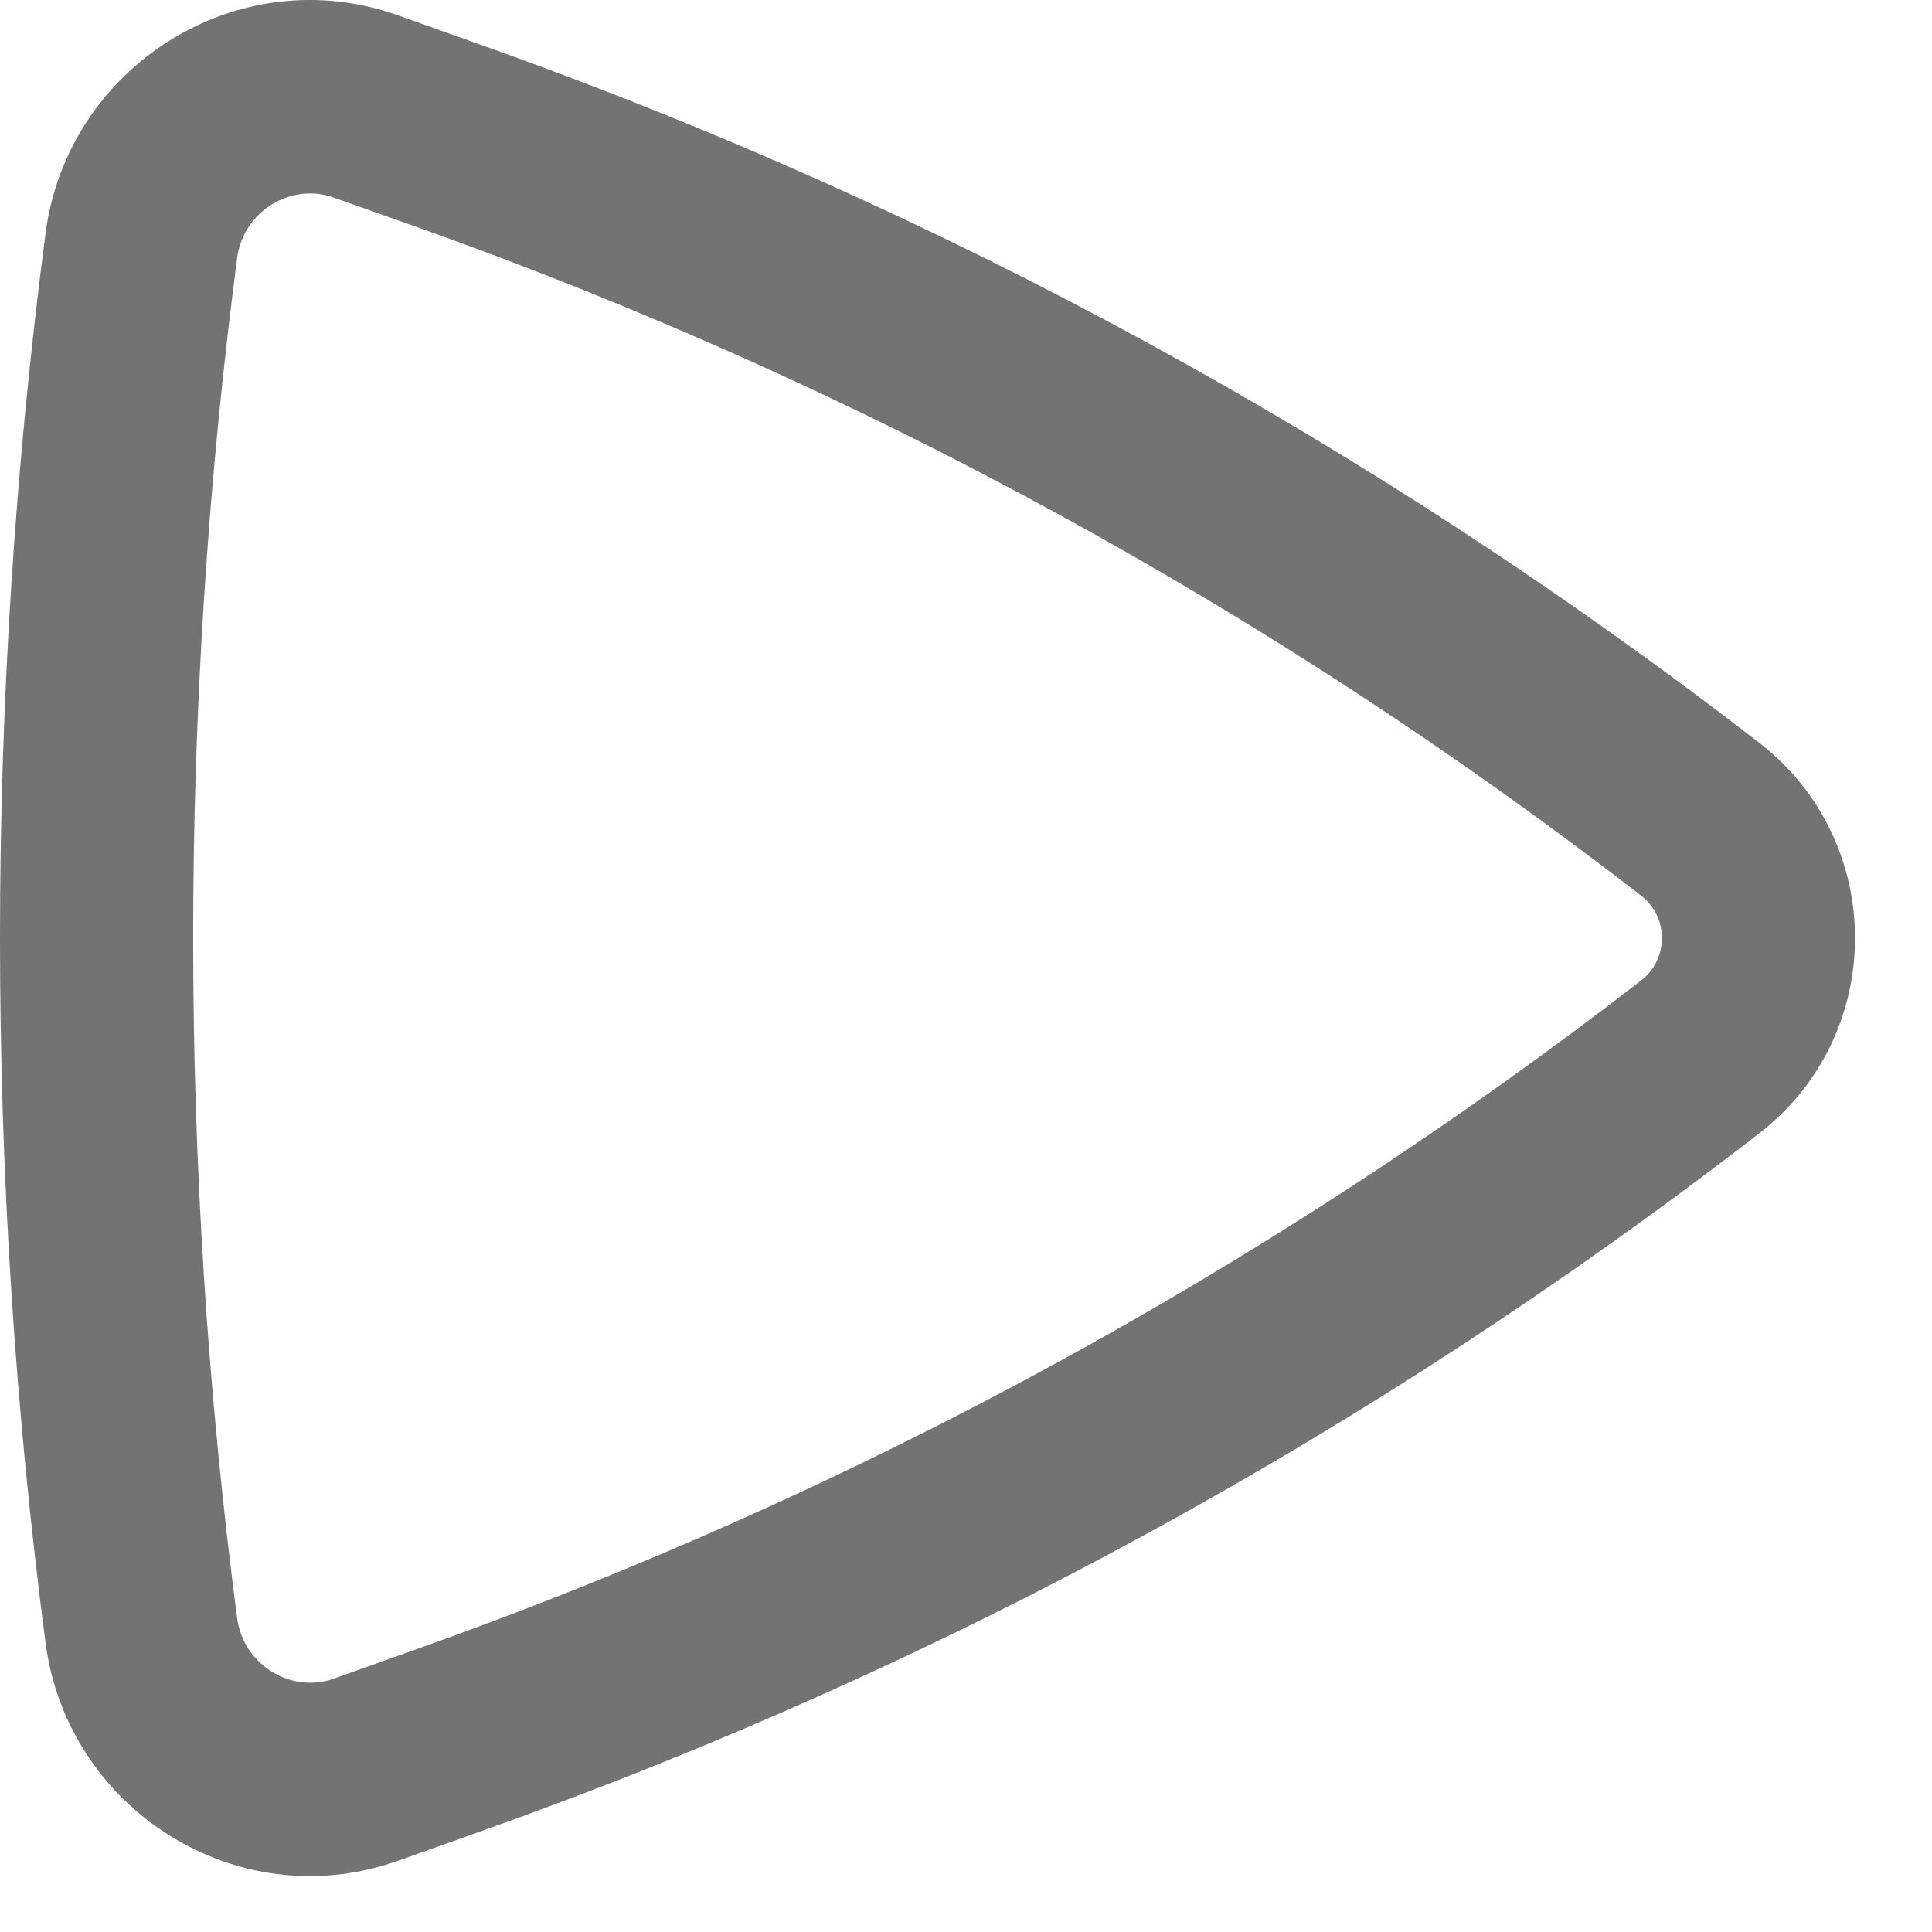
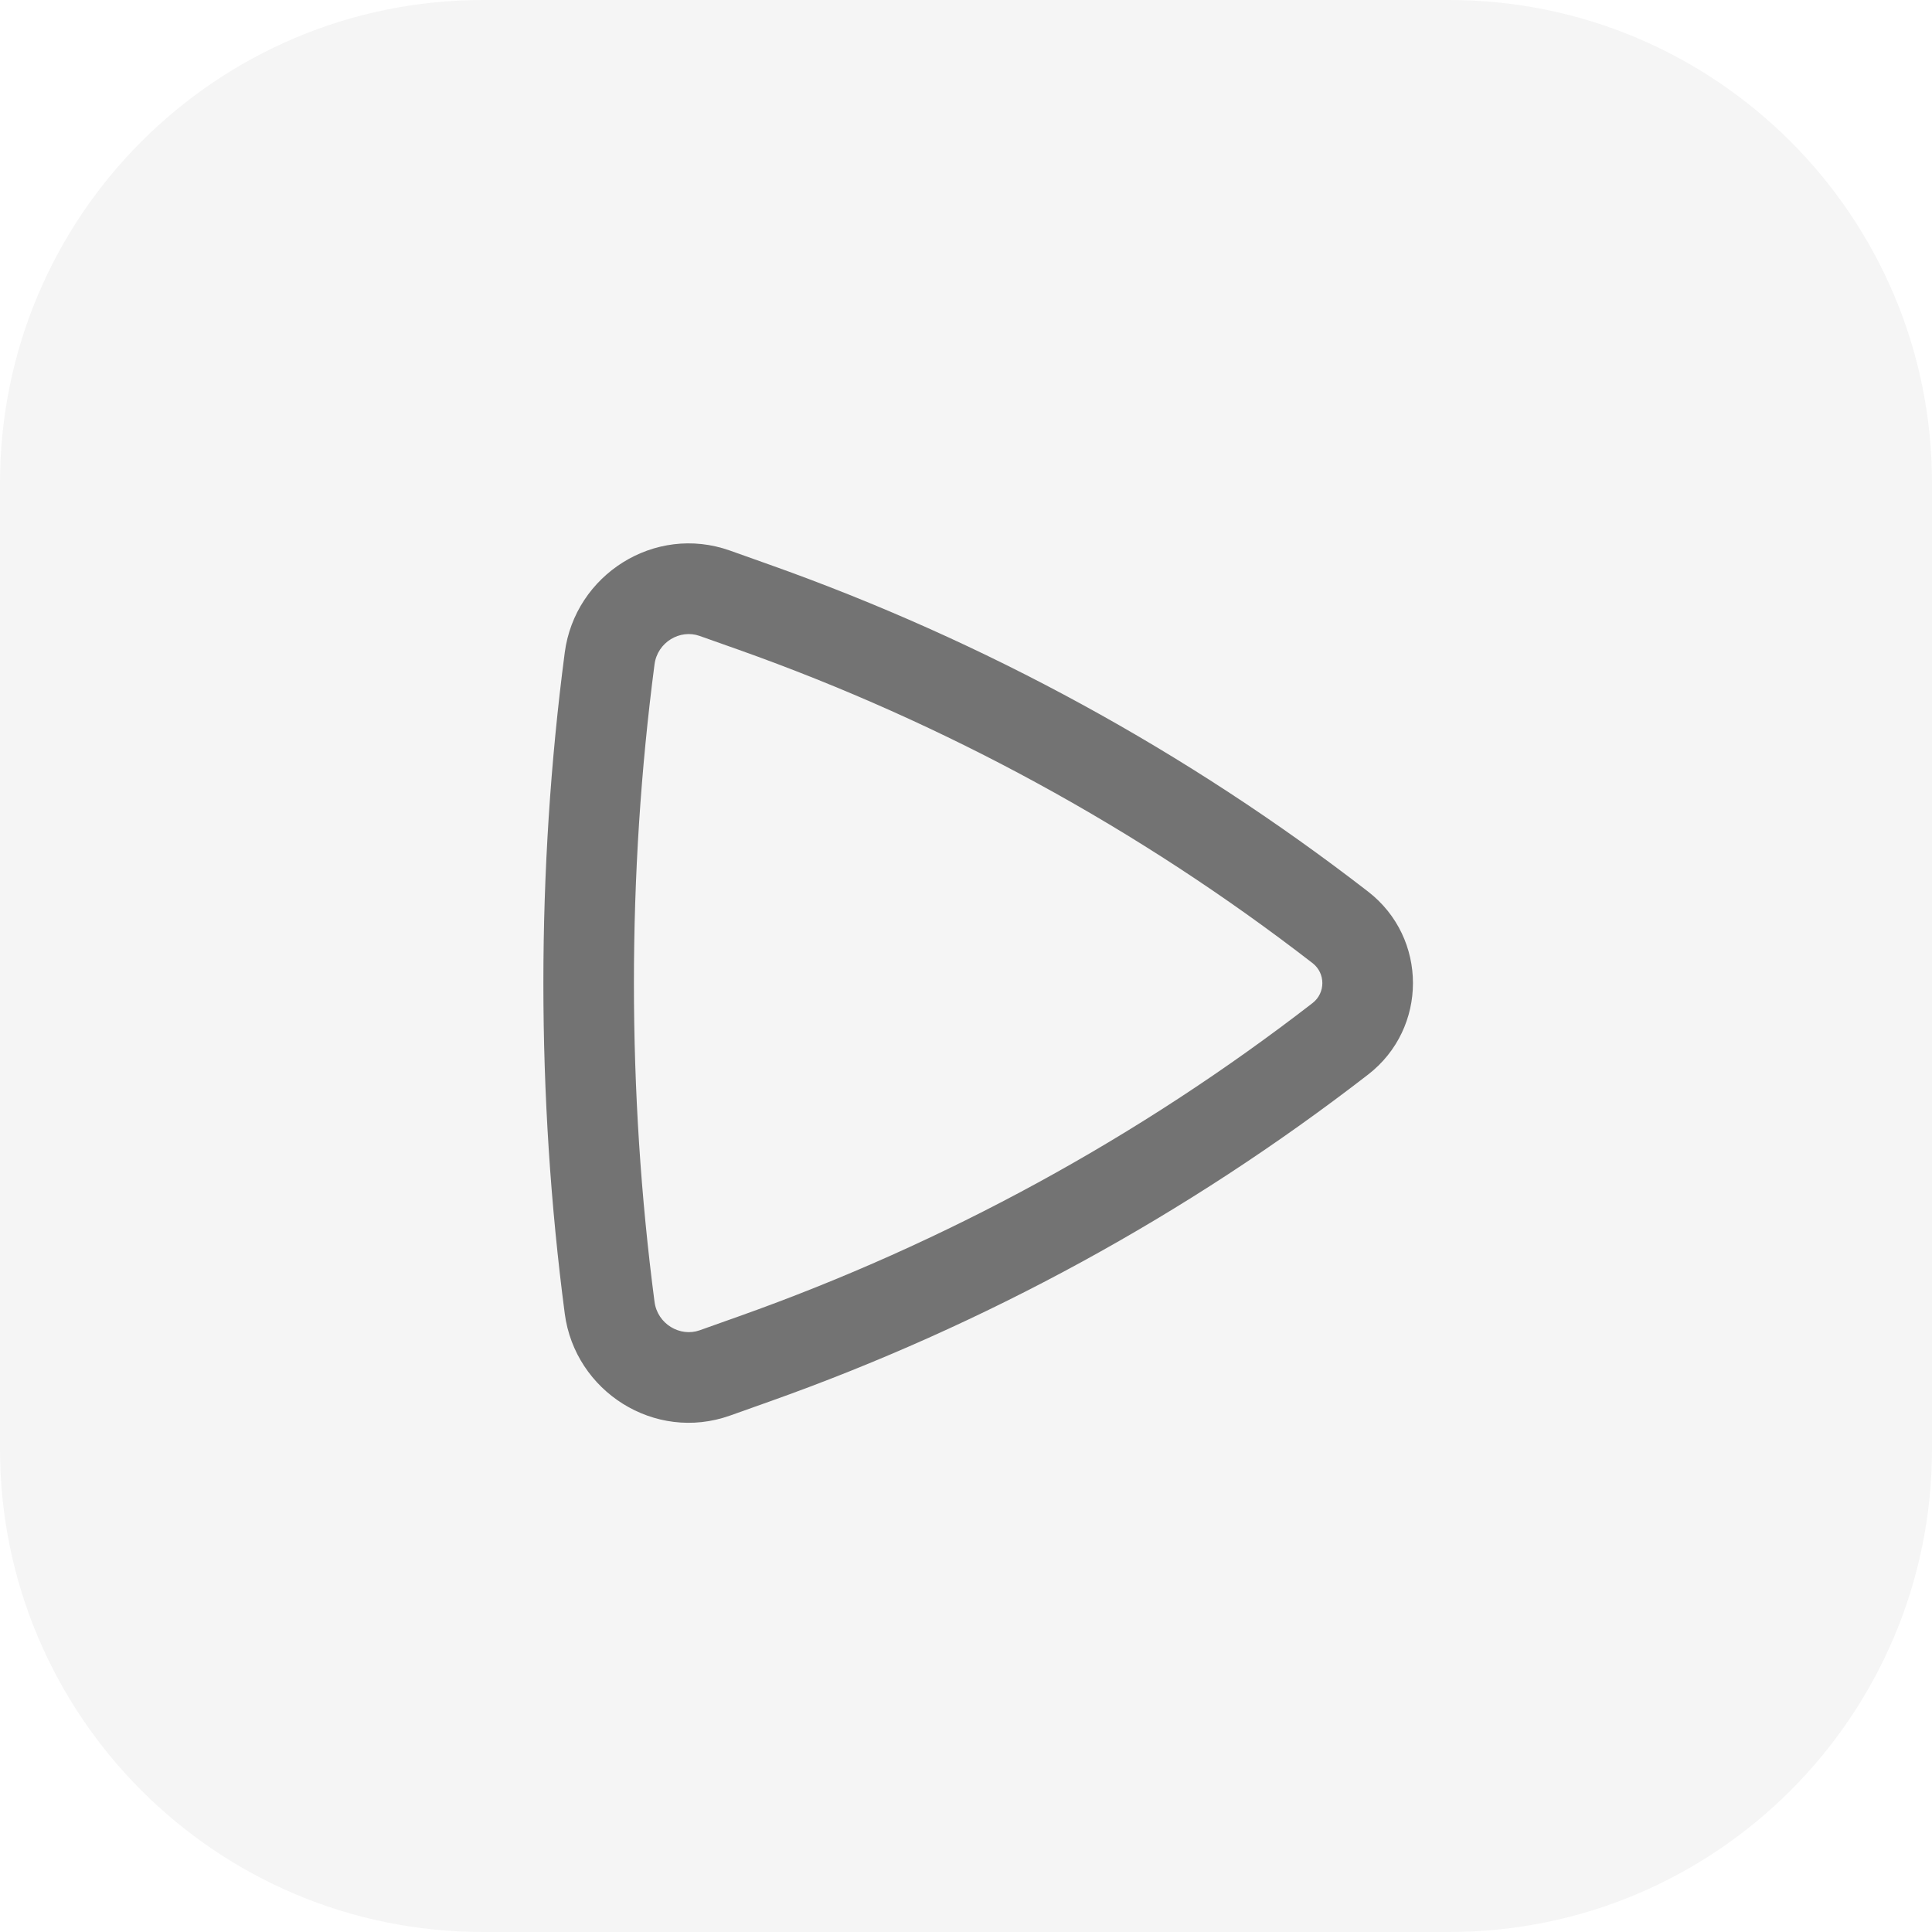
- <svg xmlns="http://www.w3.org/2000/svg" width="15" height="15" viewBox="0 0 15 15" fill="none">
-   <path fill-rule="evenodd" clip-rule="evenodd" d="M13.659 5.767C14.65 6.534 14.65 8.032 13.659 8.799C10.661 11.119 7.314 12.947 3.742 14.215L3.09 14.447C1.842 14.89 0.523 14.046 0.354 12.757C-0.118 9.157 -0.118 5.409 0.354 1.809C0.523 0.52 1.842 -0.324 3.09 0.119L3.742 0.351C7.314 1.619 10.661 3.448 13.659 5.767ZM12.741 7.613C12.957 7.446 12.957 7.12 12.741 6.953C9.869 4.731 6.662 2.98 3.24 1.764L2.588 1.533C2.263 1.417 1.889 1.637 1.841 2.004C1.386 5.475 1.386 9.092 1.841 12.562C1.889 12.929 2.263 13.149 2.588 13.034L3.24 12.802C6.662 11.587 9.869 9.835 12.741 7.613Z" fill="#737373" />
+ <svg xmlns="http://www.w3.org/2000/svg" width="32" height="32" viewBox="0 0 32 32" fill="none">
+   <rect width="32" height="32" rx="8" fill="#F5F5F5" />
+   <path fill-rule="evenodd" clip-rule="evenodd" d="M22.659 14.767C23.651 15.534 23.651 17.032 22.659 17.799C19.661 20.119 16.314 21.947 12.742 23.215L12.09 23.447C10.842 23.89 9.523 23.046 9.354 21.757C8.882 18.157 8.882 14.409 9.354 10.809C9.523 9.52 10.842 8.676 12.09 9.119L12.742 9.351C16.314 10.619 19.661 12.447 22.659 14.767ZM21.741 16.613C21.956 16.446 21.956 16.12 21.741 15.953C18.869 13.731 15.662 11.98 12.24 10.764L11.588 10.533C11.263 10.417 10.889 10.637 10.841 11.004C10.386 14.475 10.386 18.091 10.841 21.562C10.889 21.929 11.263 22.149 11.588 22.034L12.24 21.802C15.662 20.587 18.869 18.835 21.741 16.613Z" fill="#737373" />
</svg>
